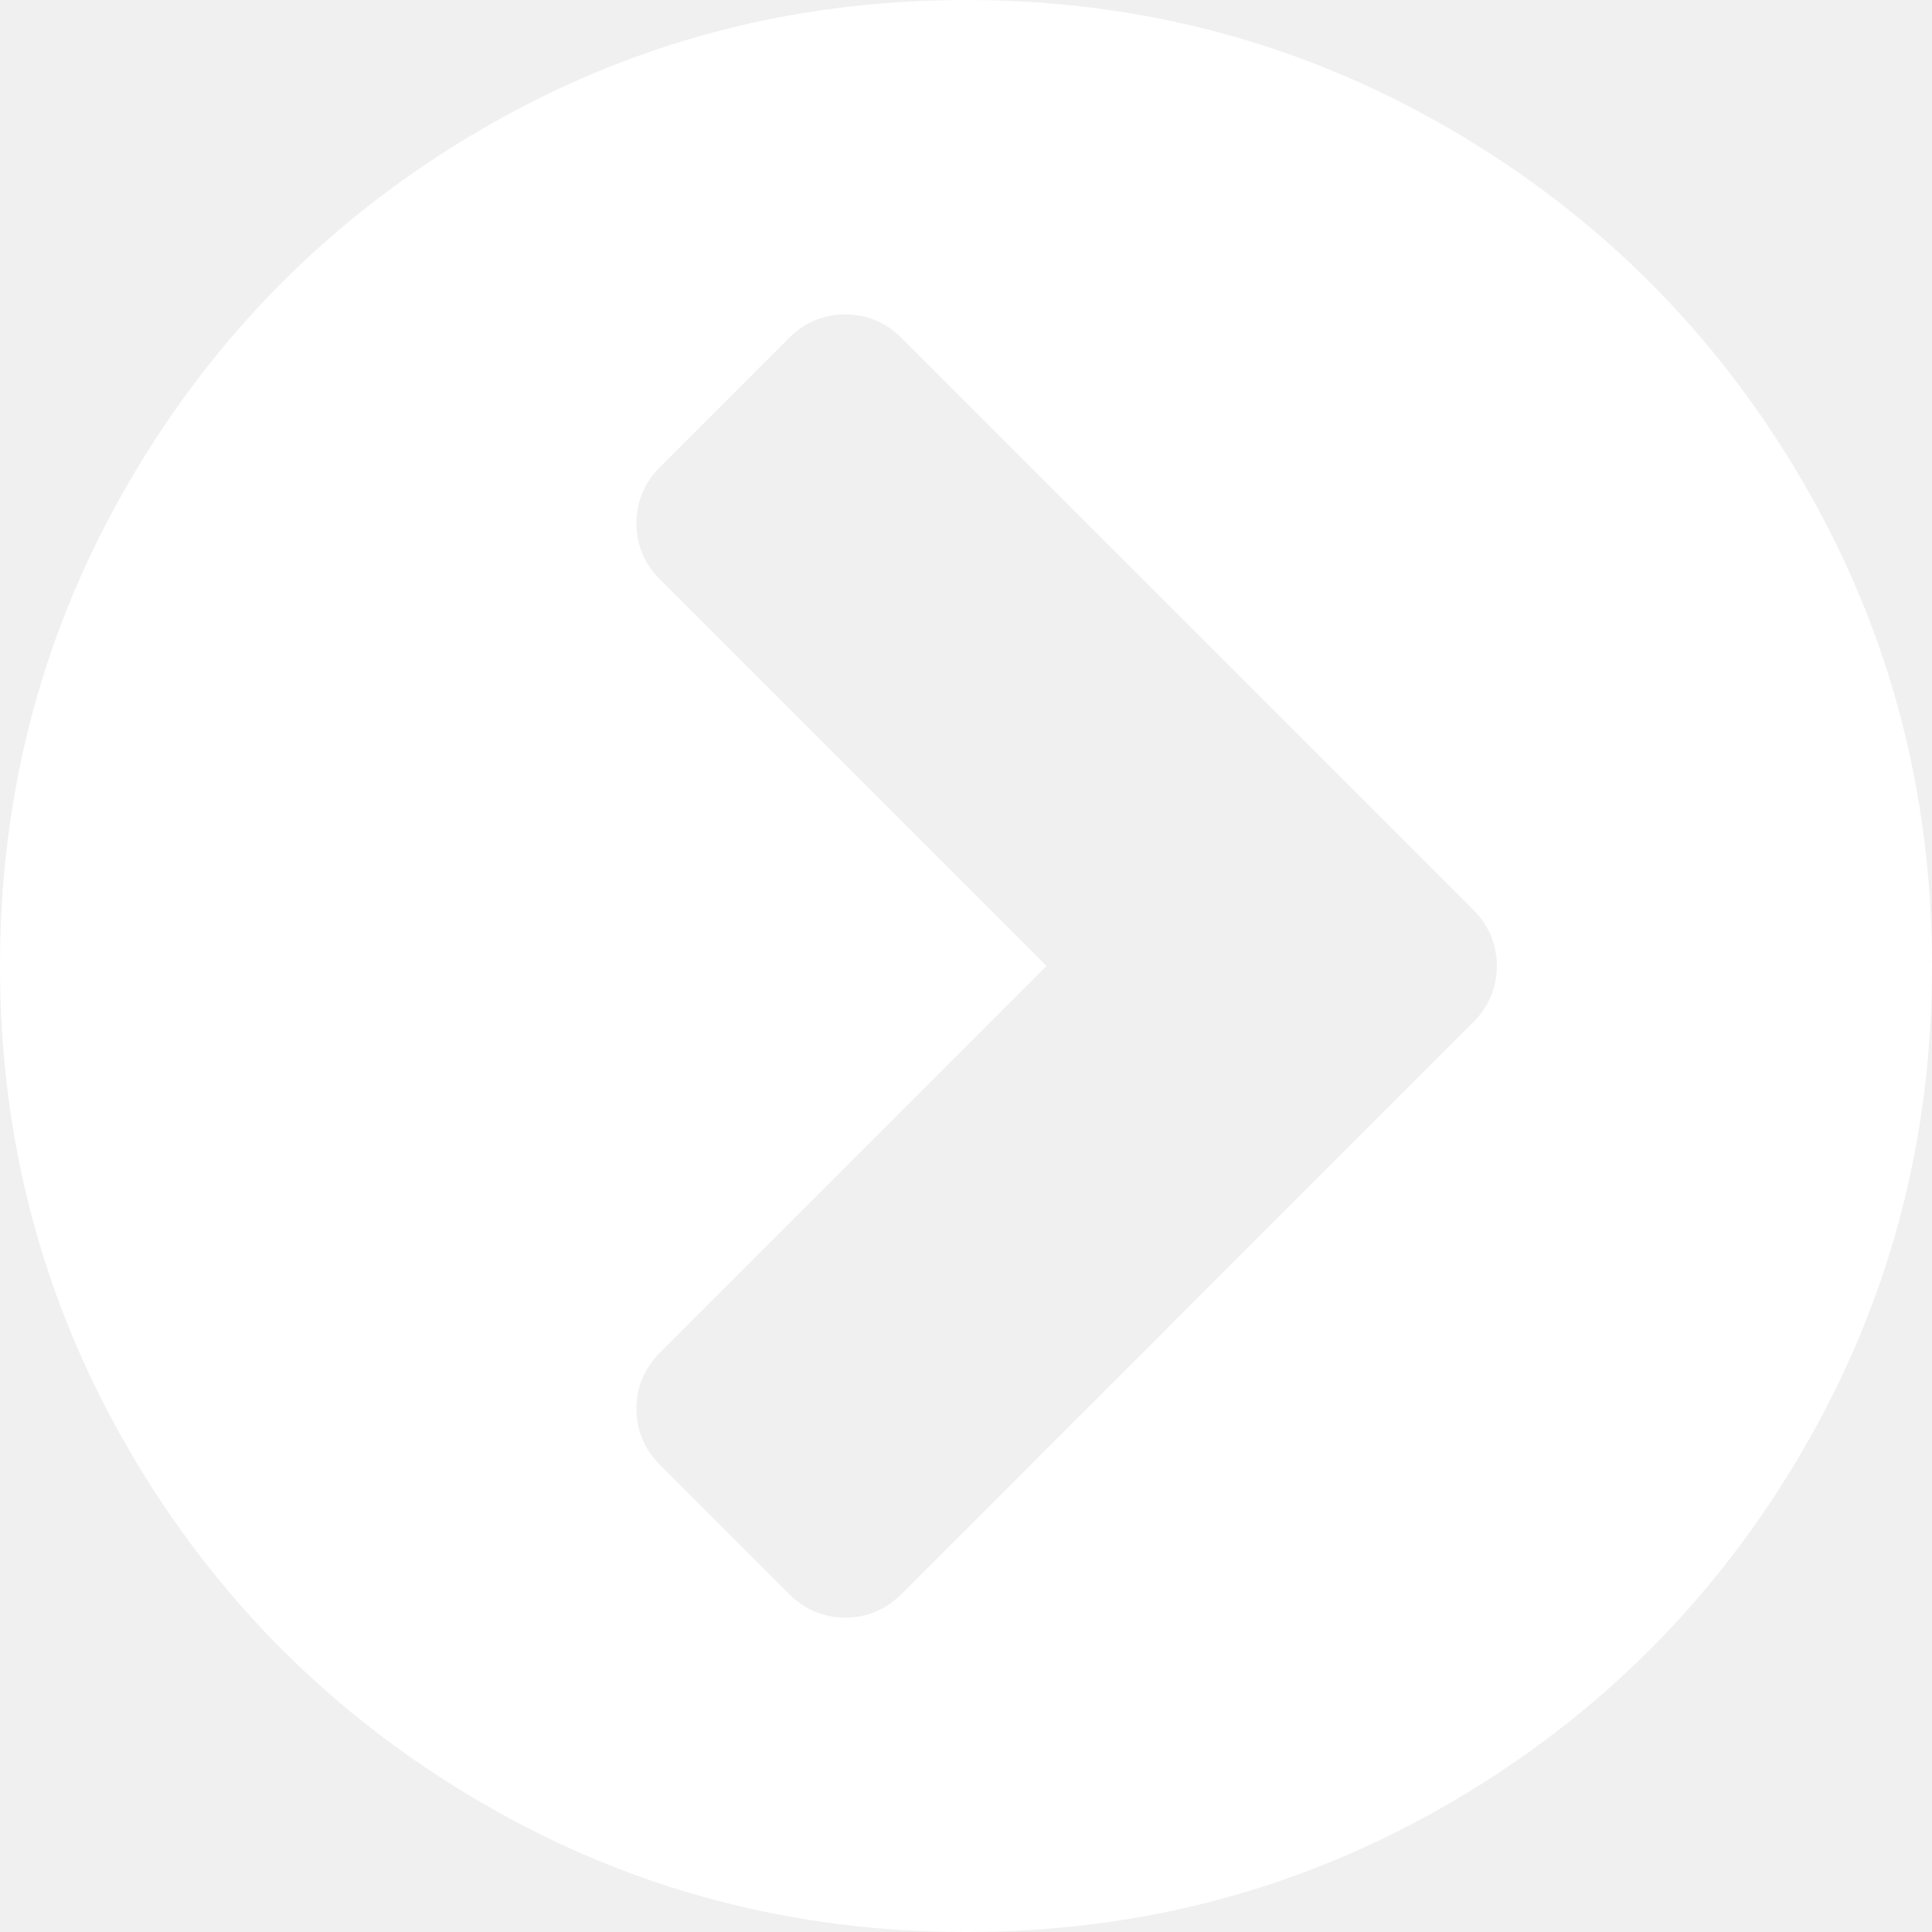
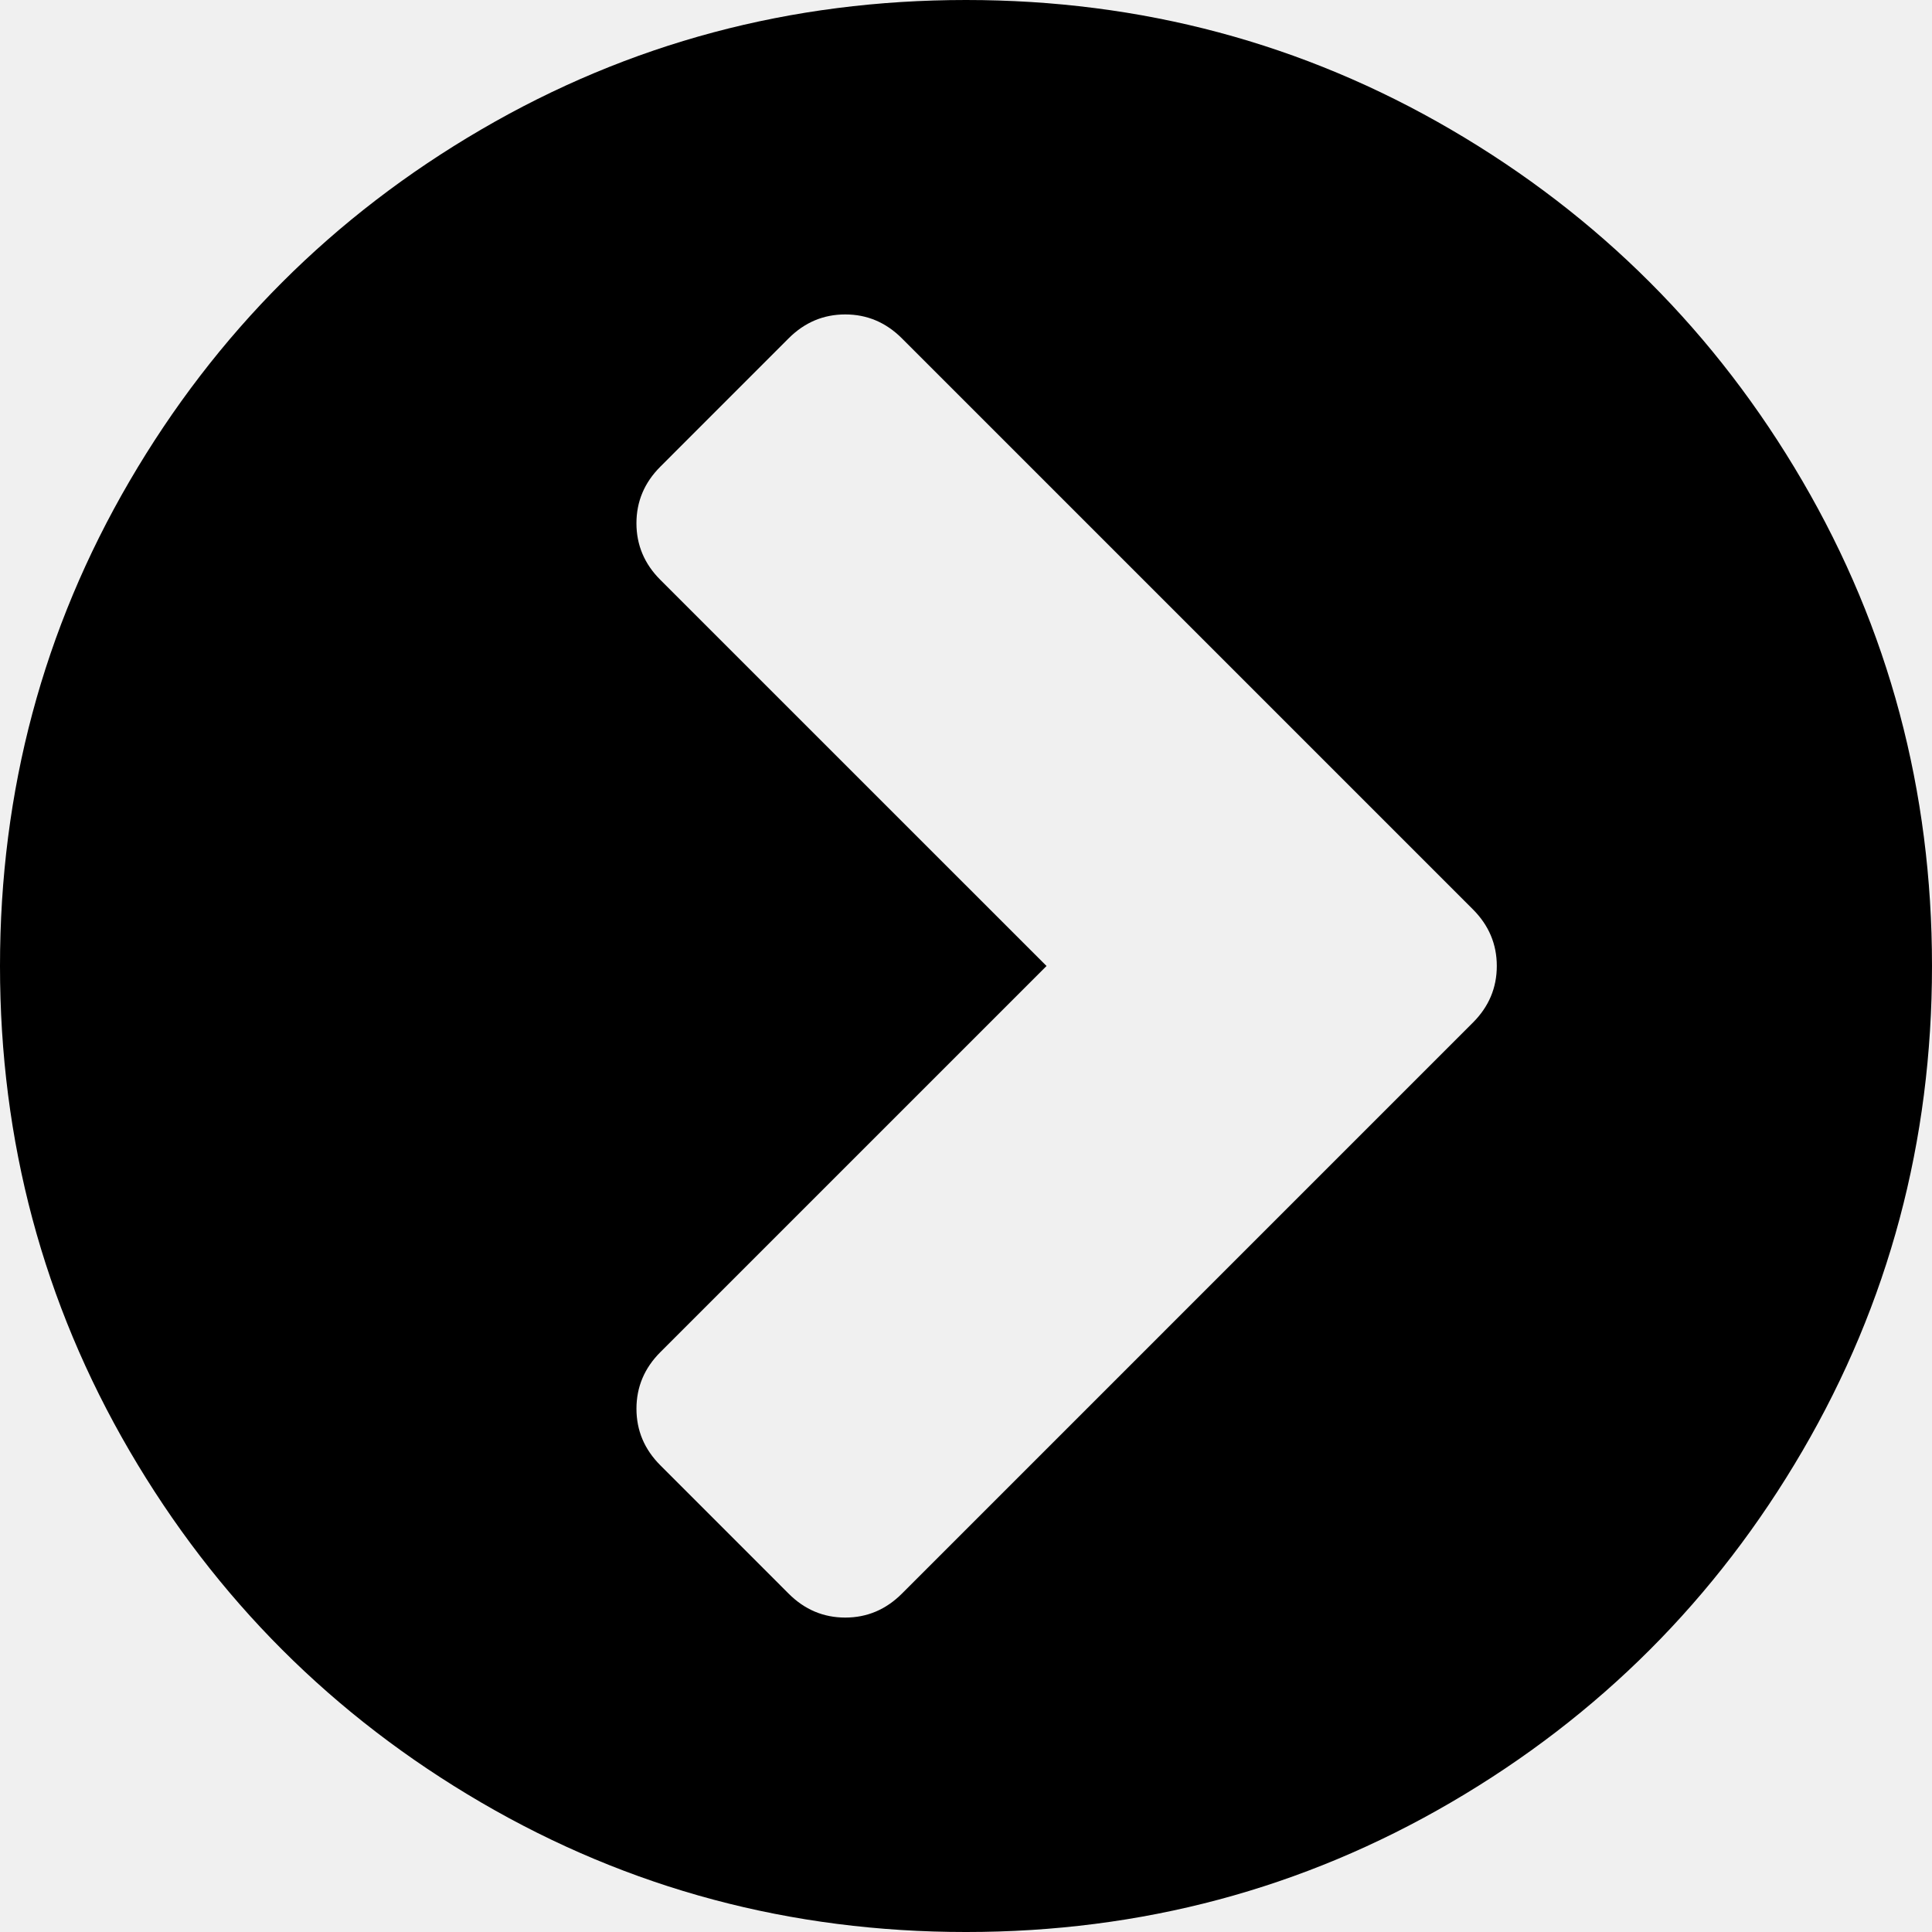
<svg xmlns="http://www.w3.org/2000/svg" version="1.1" id="Capa_1" x="0px" y="0px" width="256px" height="256px" viewBox="0 0 438.533 438.533" style="enable-background:new 0 0 438.533 438.533;" xml:space="preserve">
-   <path d="M409.133,109.203c-19.608-33.592-46.205-60.189-79.798-79.796C295.736,9.801,259.058,0,219.273,0   c-39.781,0-76.47,9.801-110.063,29.407c-33.595,19.604-60.192,46.201-79.8,79.796C9.801,142.8,0,179.489,0,219.267   c0,39.78,9.804,76.463,29.407,110.062c19.607,33.592,46.204,60.189,79.799,79.798c33.597,19.605,70.283,29.407,110.063,29.407   s76.47-9.802,110.065-29.407c33.593-19.602,60.189-46.206,79.795-79.798c19.603-33.596,29.403-70.284,29.403-110.062   C438.533,179.485,428.732,142.795,409.133,109.203z M334.332,232.111L204.71,361.736c-3.617,3.613-7.896,5.428-12.847,5.428   c-4.952,0-9.235-1.814-12.85-5.428l-29.121-29.13c-3.617-3.613-5.426-7.898-5.426-12.847c0-4.941,1.809-9.232,5.426-12.847   l87.653-87.646l-87.657-87.65c-3.617-3.612-5.426-7.898-5.426-12.845c0-4.949,1.809-9.231,5.426-12.847l29.121-29.13   c3.619-3.615,7.898-5.424,12.85-5.424c4.95,0,9.233,1.809,12.85,5.424l129.622,129.621c3.613,3.614,5.42,7.898,5.42,12.847   C339.752,224.213,337.945,228.498,334.332,232.111z" fill="#FFFFFF" />
+   <path d="M409.133,109.203c-19.608-33.592-46.205-60.189-79.798-79.796C295.736,9.801,259.058,0,219.273,0   c-39.781,0-76.47,9.801-110.063,29.407c-33.595,19.604-60.192,46.201-79.8,79.796C9.801,142.8,0,179.489,0,219.267   c0,39.78,9.804,76.463,29.407,110.062c19.607,33.592,46.204,60.189,79.799,79.798c33.597,19.605,70.283,29.407,110.063,29.407   s76.47-9.802,110.065-29.407c33.593-19.602,60.189-46.206,79.795-79.798c19.603-33.596,29.403-70.284,29.403-110.062   C438.533,179.485,428.732,142.795,409.133,109.203z M334.332,232.111L204.71,361.736c-3.617,3.613-7.896,5.428-12.847,5.428   c-4.952,0-9.235-1.814-12.85-5.428l-29.121-29.13c-3.617-3.613-5.426-7.898-5.426-12.847c0-4.941,1.809-9.232,5.426-12.847   l87.653-87.646l-87.657-87.65c-3.617-3.612-5.426-7.898-5.426-12.845c0-4.949,1.809-9.231,5.426-12.847l29.121-29.13   c3.619-3.615,7.898-5.424,12.85-5.424c4.95,0,9.233,1.809,12.85,5.424l129.622,129.621c3.613,3.614,5.42,7.898,5.42,12.847   C339.752,224.213,337.945,228.498,334.332,232.111z" class="fill-p" />
</svg>
